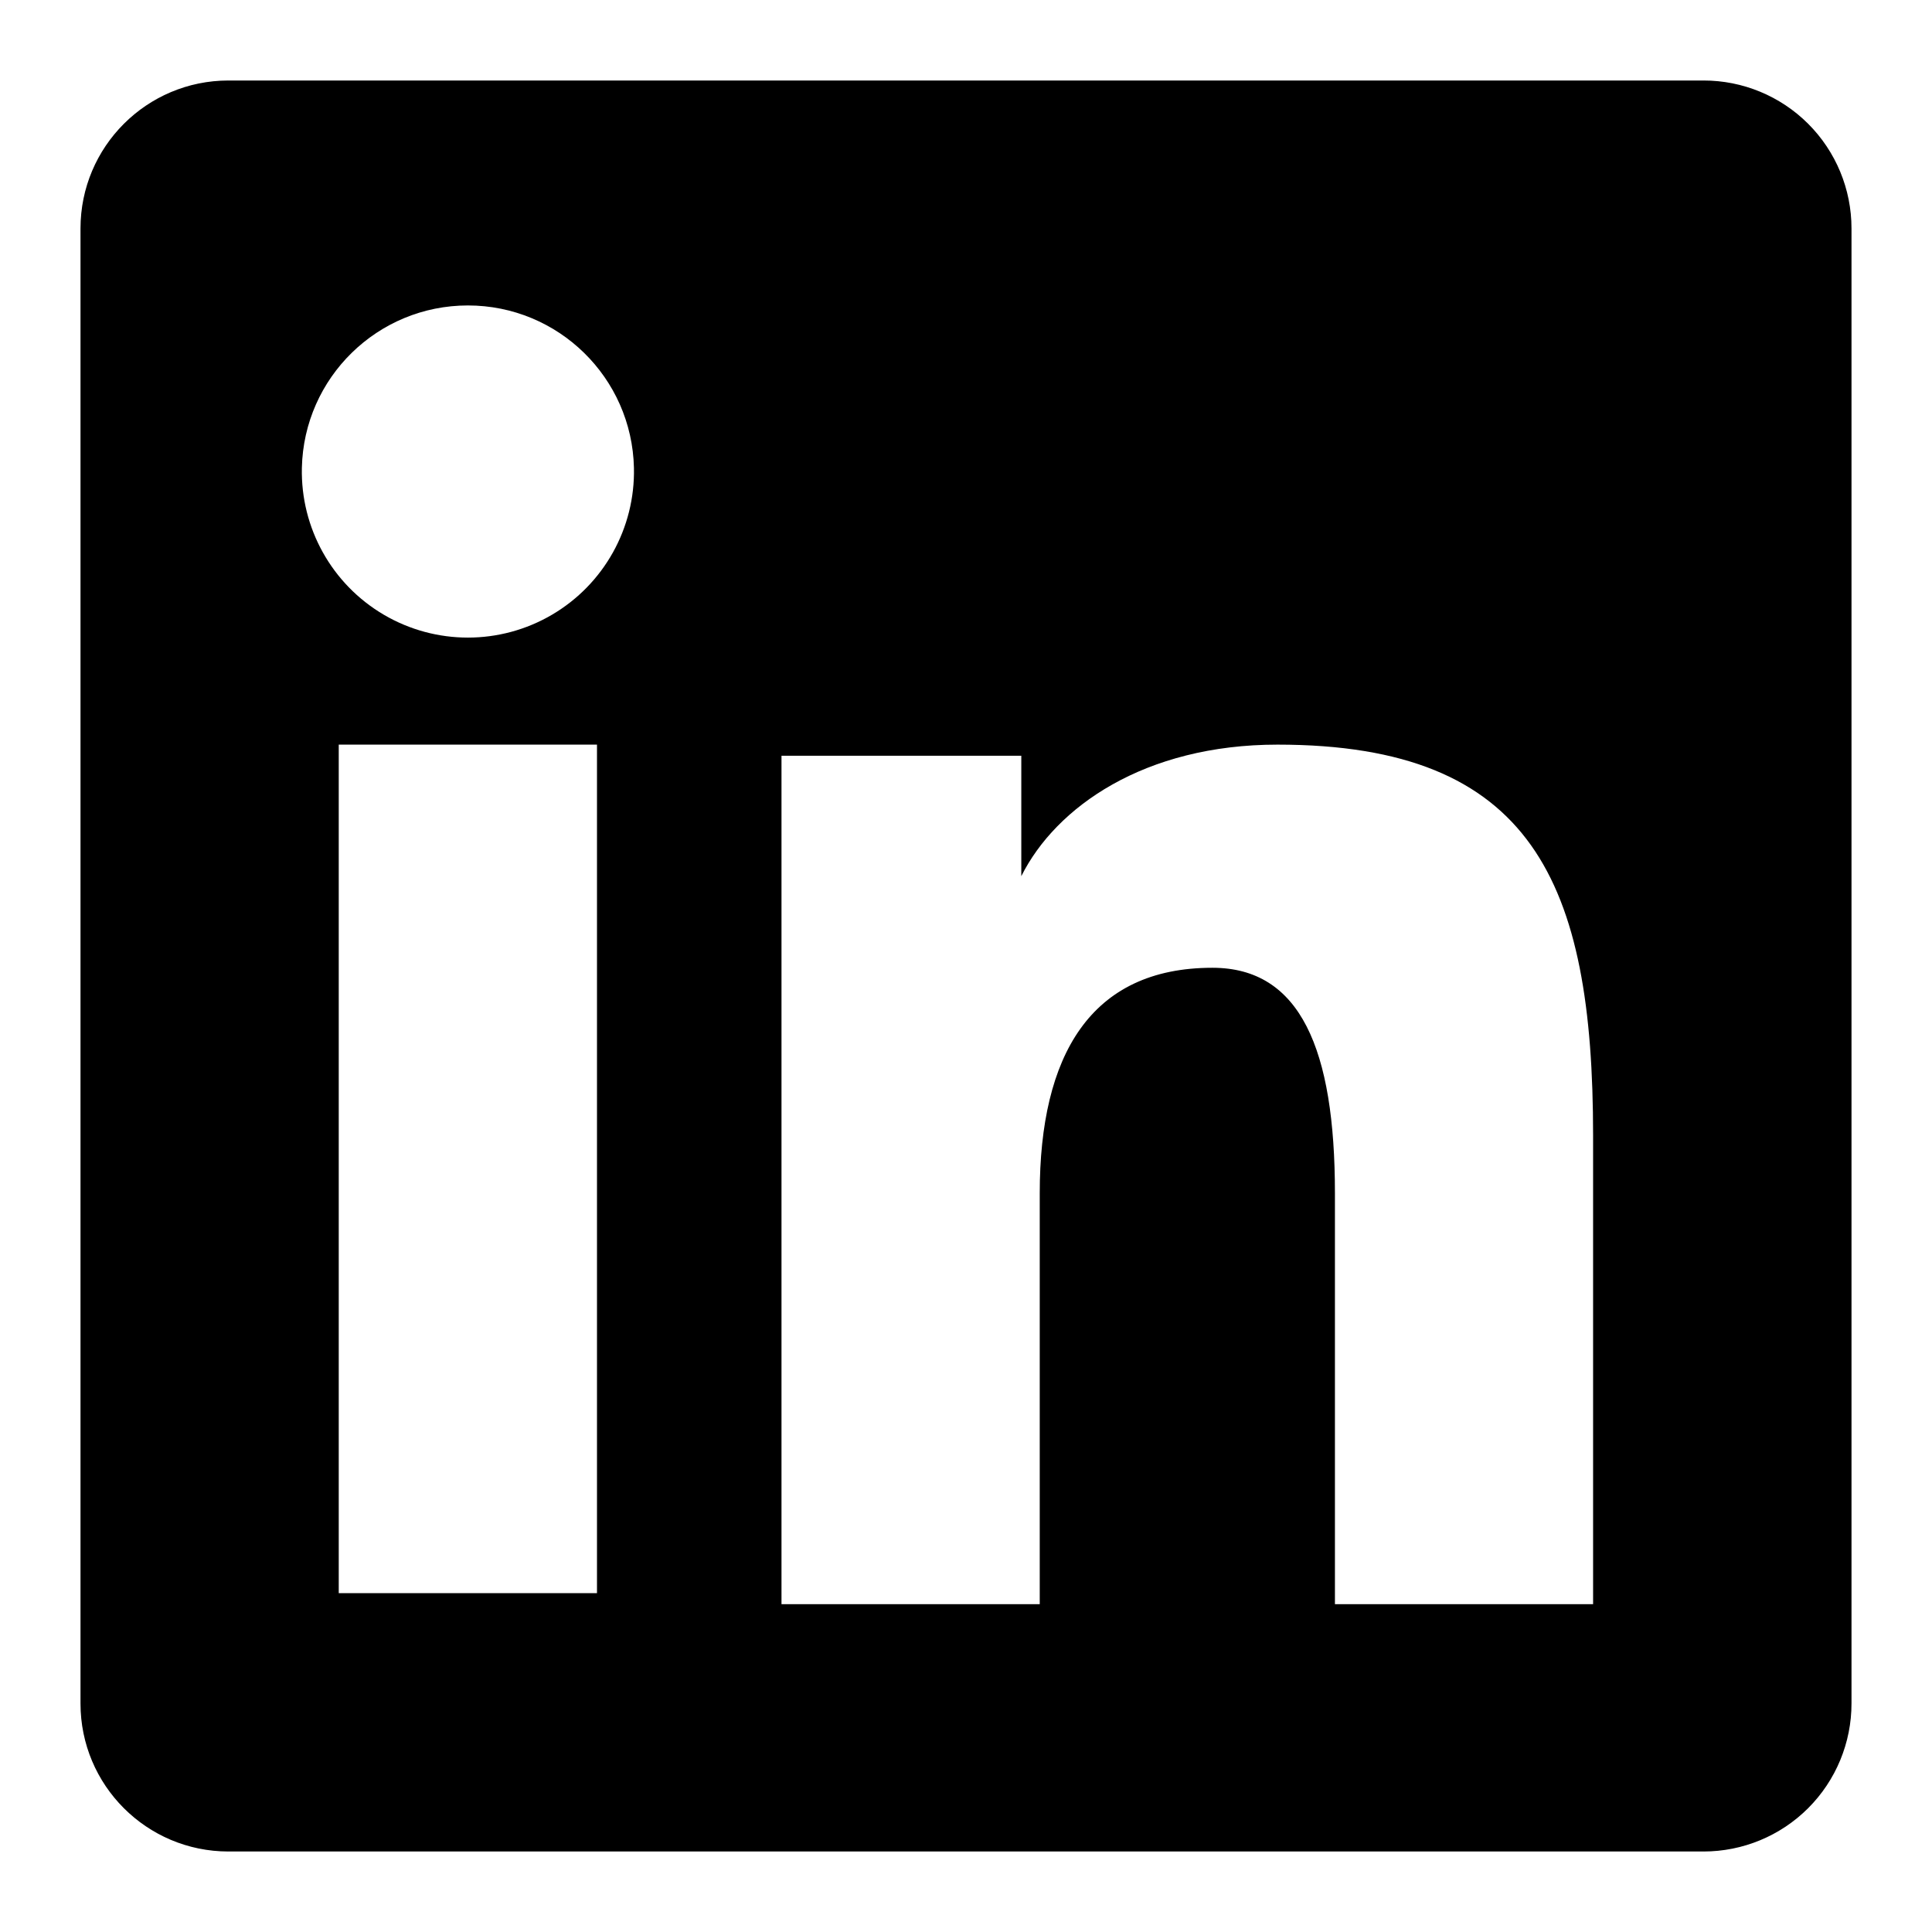
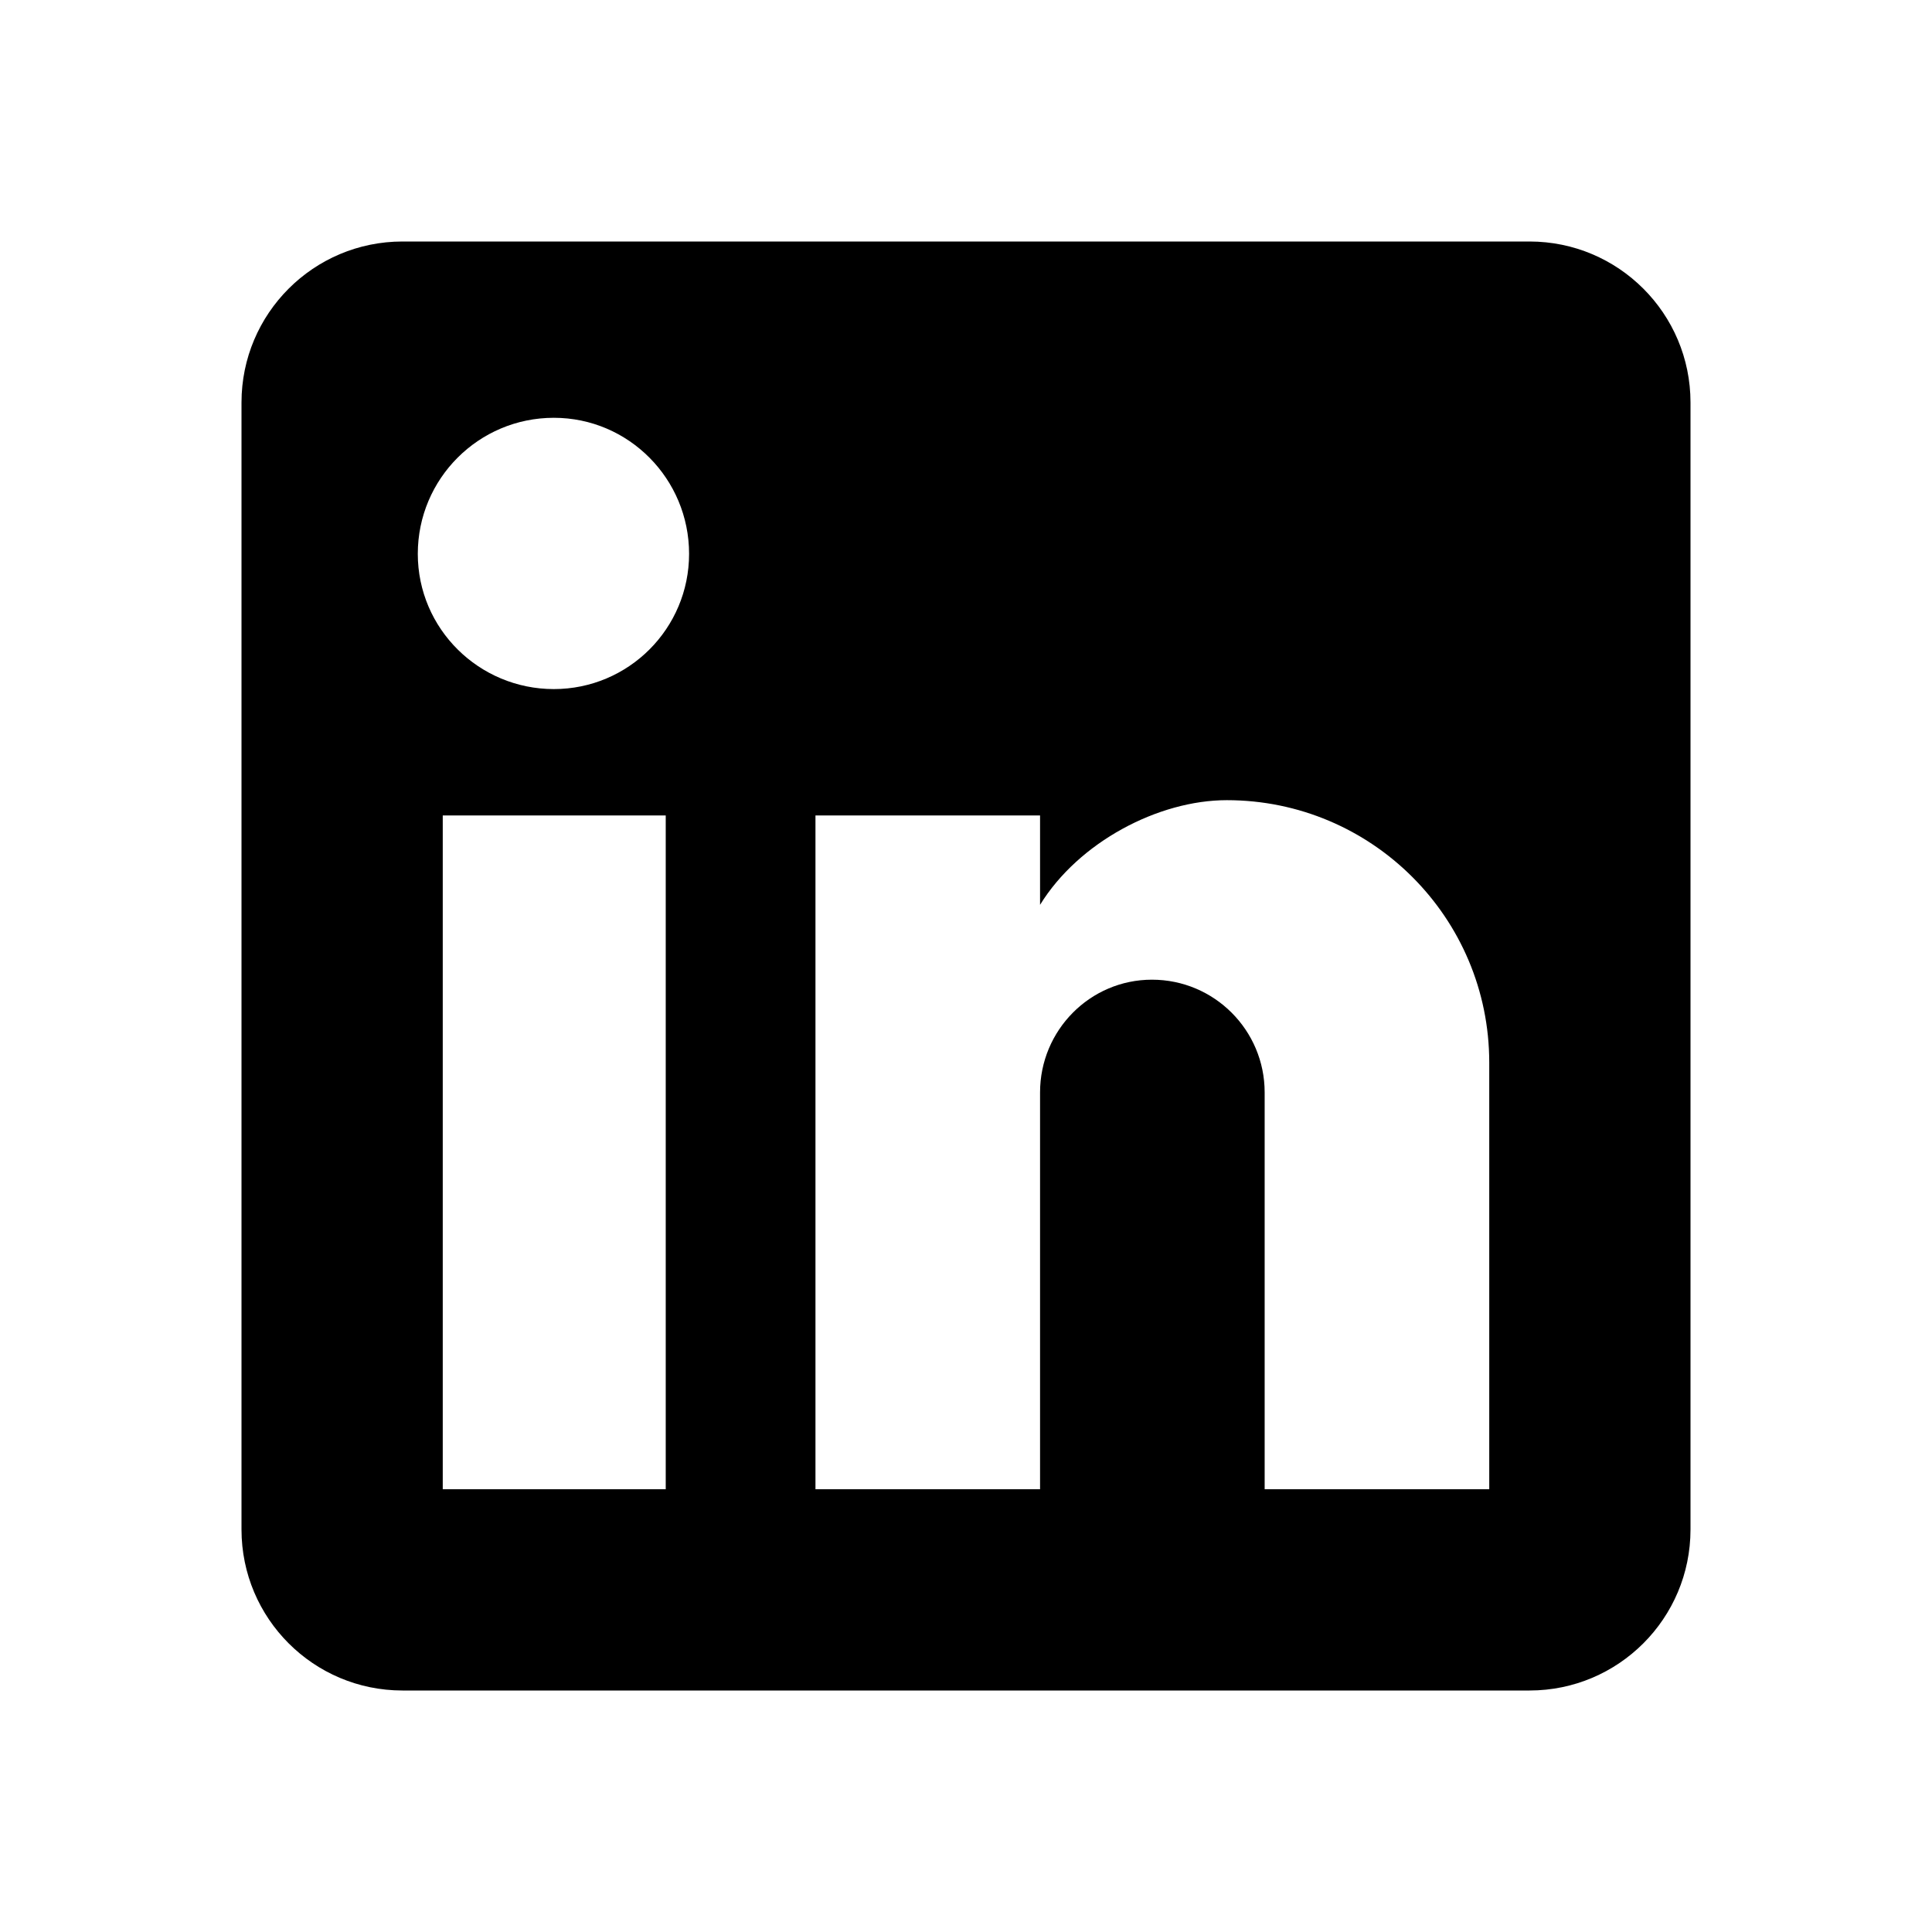
<svg xmlns="http://www.w3.org/2000/svg" aria-hidden="true" role="img" width="1em" height="1em" preserveAspectRatio="xMidYMid meet" viewBox="0 0 24 24">
-   <g fill="none">
-     <path fill-rule="evenodd" clip-rule="evenodd" d="M1 2.838A1.838 1.838 0 0 1 2.838 1H21.16A1.837 1.837 0 0 1 23 2.838V21.16A1.838 1.838 0 0 1 21.161 23H2.838A1.838 1.838 0 0 1 1 21.161V2.838zm8.708 6.55h2.979v1.496c.43-.86 1.53-1.634 3.183-1.634c3.169 0 3.92 1.713 3.92 4.856v5.822h-3.207v-5.106c0-1.79-.43-2.8-1.522-2.8c-1.515 0-2.145 1.089-2.145 2.8v5.106H9.708V9.388zm-5.5 10.403h3.208V9.25H4.208v10.54zM7.875 5.812a2.063 2.063 0 1 1-4.125 0a2.063 2.063 0 0 1 4.125 0z" fill="currentColor" />
-   </g>
+   <path d="M19 3a2 2 0 0 1 2 2v14a2 2 0 0 1-2 2H5a2 2 0 0 1-2-2V5a2 2 0 0 1 2-2h14m-.5 15.5v-5.3a3.26 3.26 0 0 0-3.26-3.26c-.85 0-1.84.52-2.32 1.3v-1.11h-2.79v8.37h2.79v-4.93c0-.77.62-1.4 1.39-1.4a1.4 1.4 0 0 1 1.4 1.4v4.93h2.79M6.88 8.56a1.68 1.68 0 0 0 1.68-1.68c0-.93-.75-1.69-1.68-1.69a1.69 1.69 0 0 0-1.69 1.69c0 .93.76 1.68 1.69 1.68m1.39 9.94v-8.37H5.5v8.37h2.77z" fill="currentColor" />
</svg>
